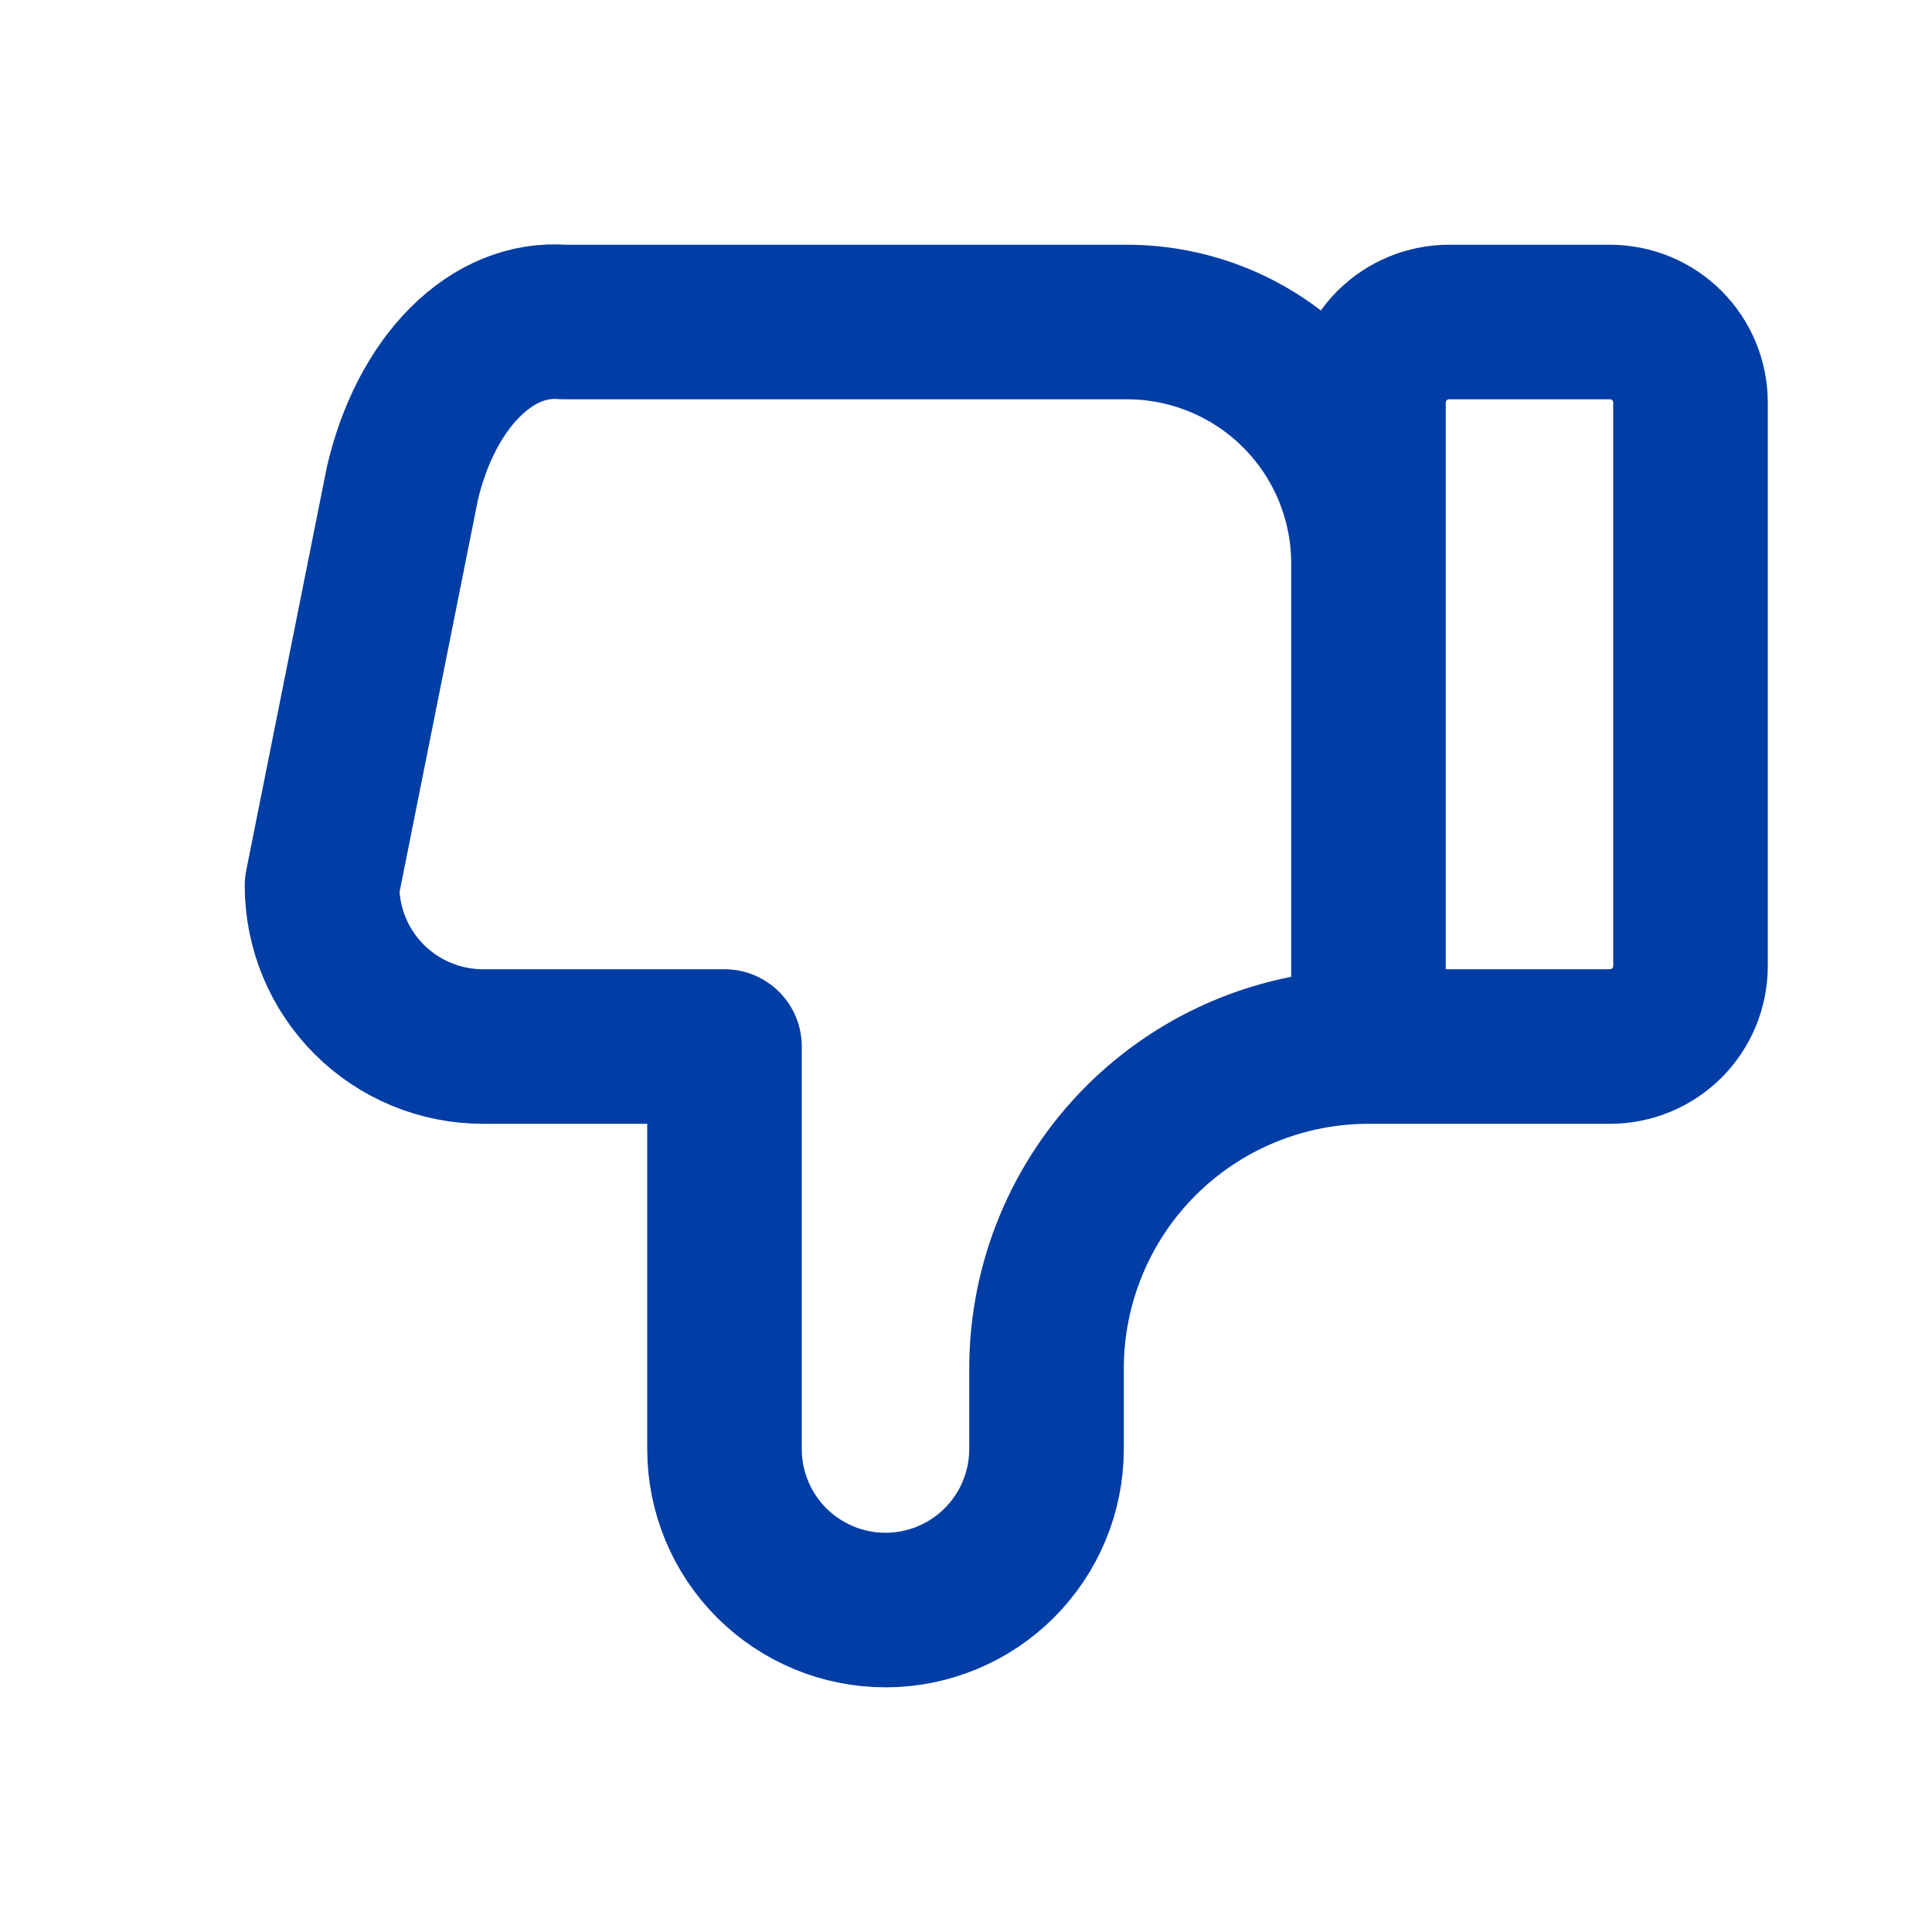
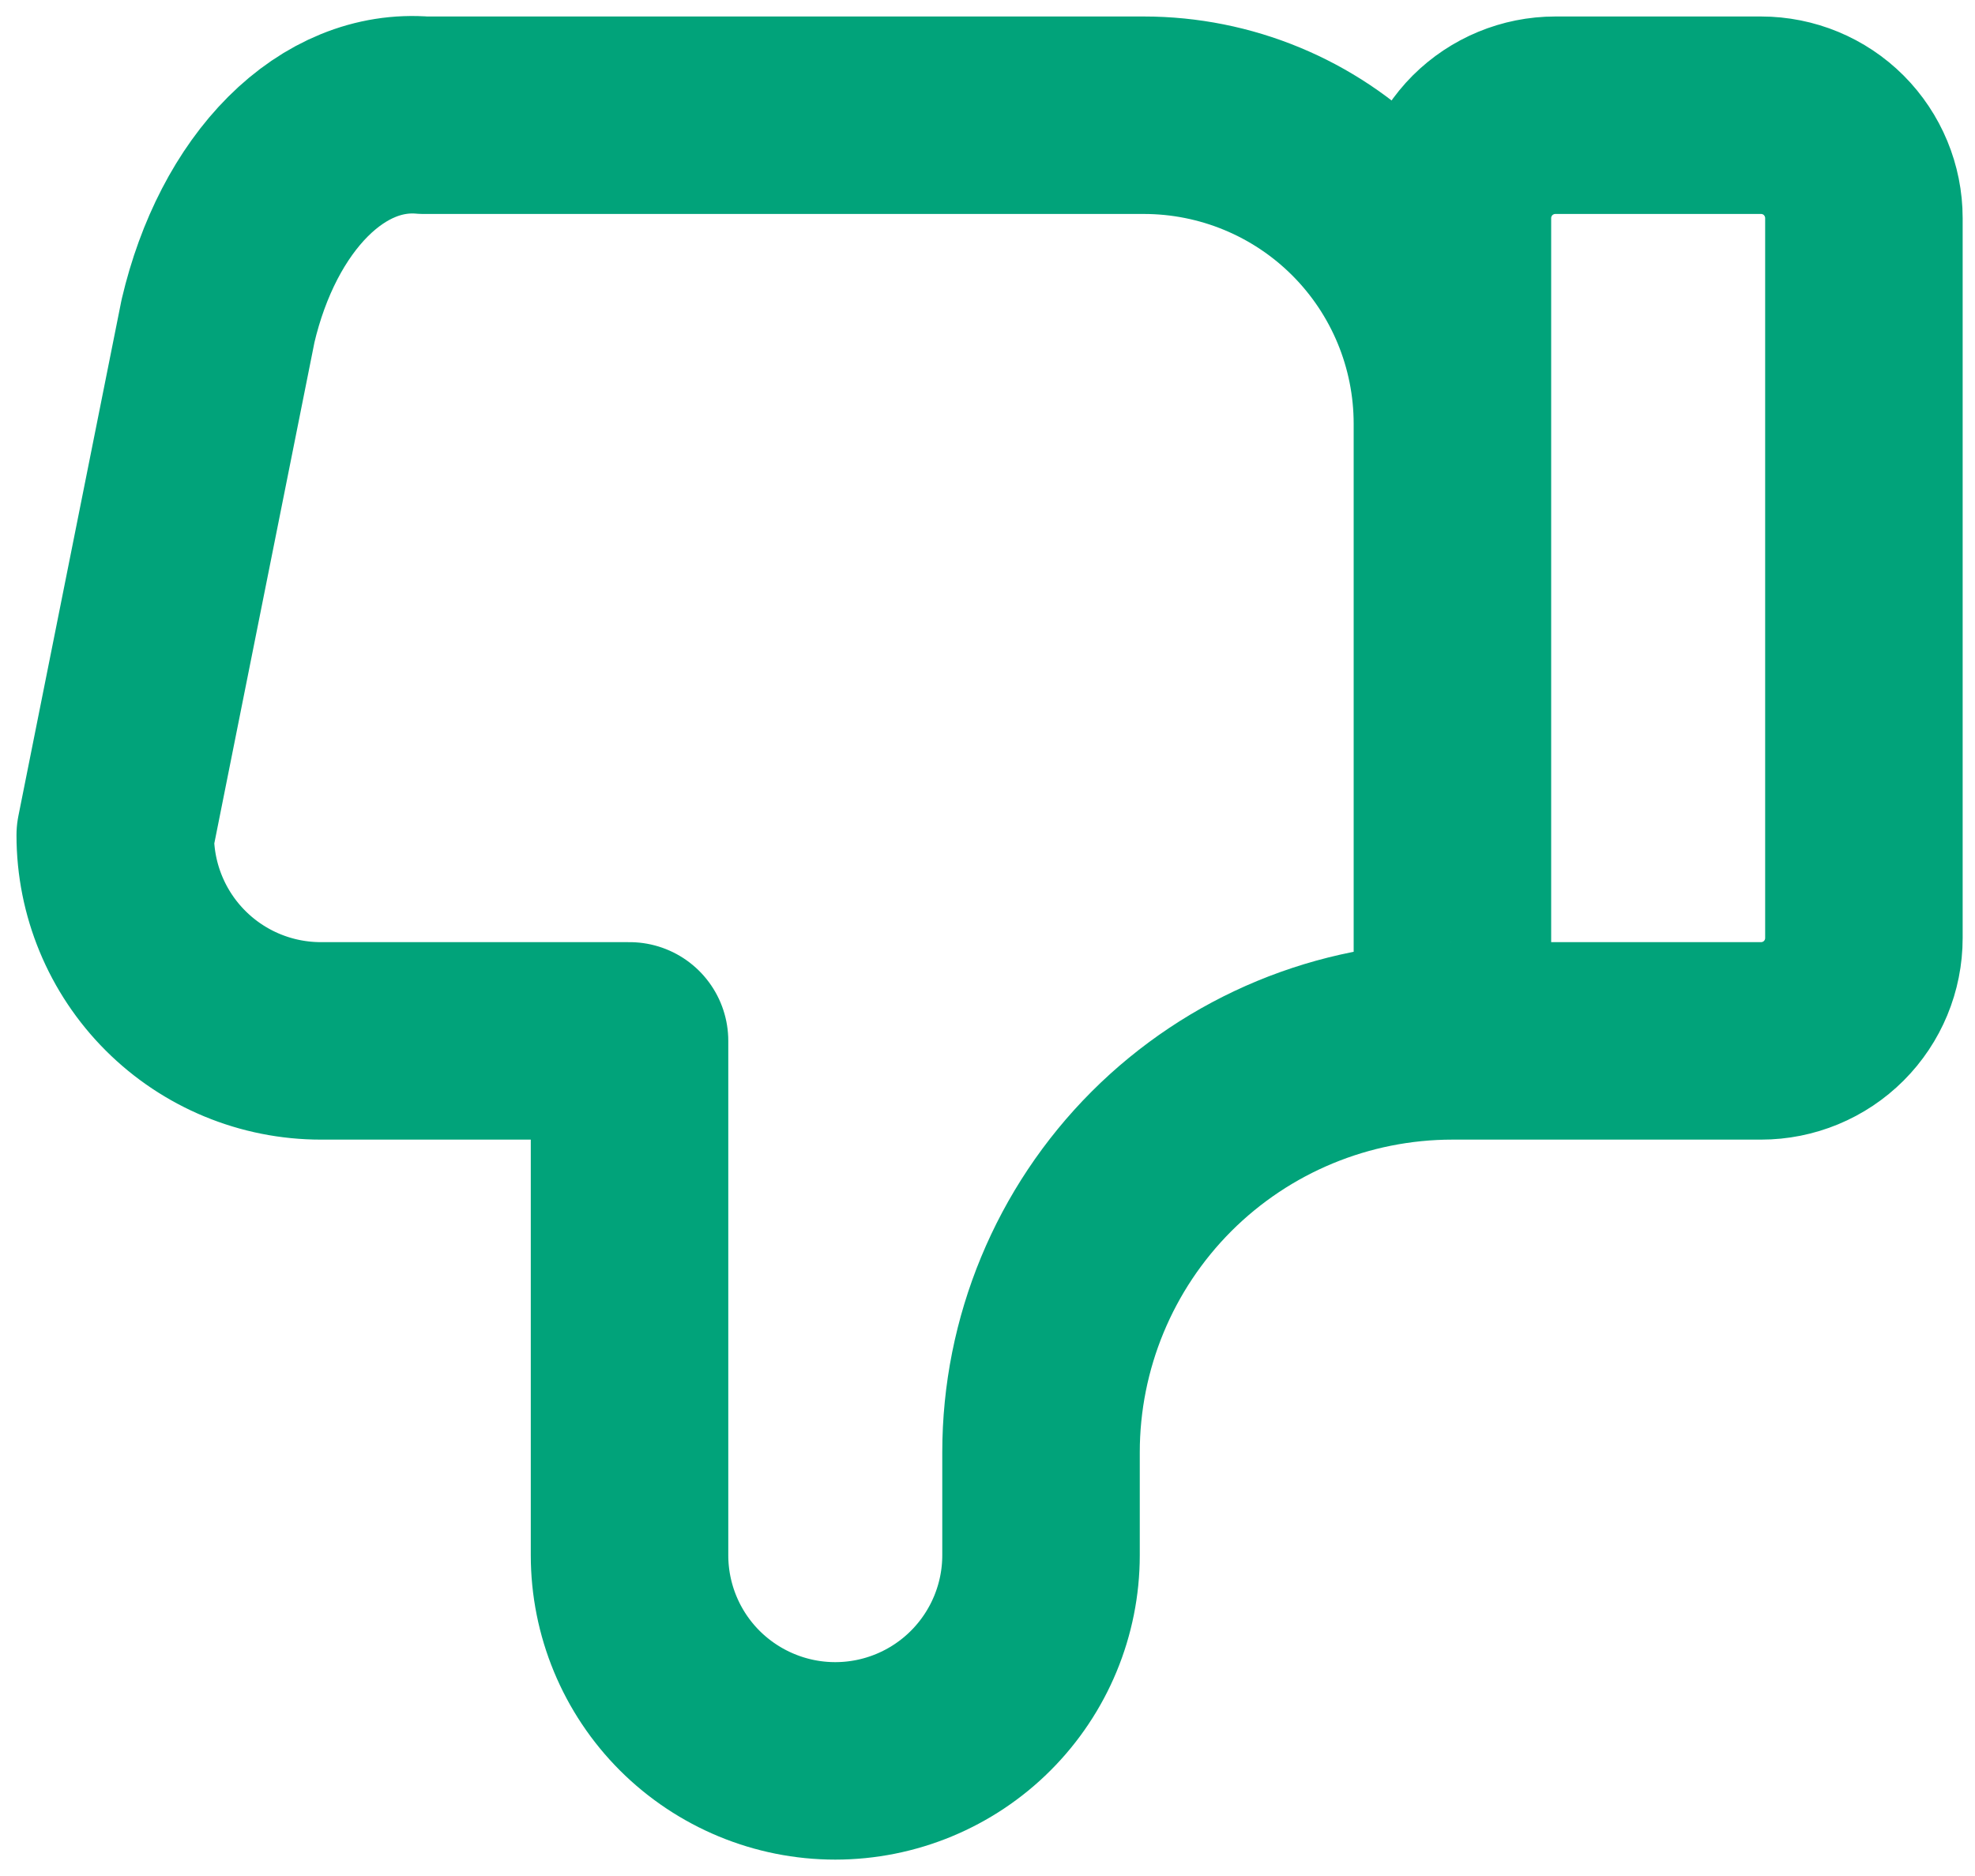
- <svg xmlns="http://www.w3.org/2000/svg" width="25" height="25" viewBox="0 0 25 25" fill="none">
-   <path d="M17.708 13.542V5.209C17.708 4.933 17.818 4.668 18.013 4.472C18.209 4.277 18.474 4.167 18.75 4.167H20.833C21.11 4.167 21.375 4.277 21.57 4.472C21.765 4.668 21.875 4.933 21.875 5.209V12.501C21.875 12.777 21.765 13.042 21.57 13.237C21.375 13.432 21.11 13.542 20.833 13.542H17.708ZM17.708 13.542C16.603 13.542 15.543 13.981 14.762 14.762C13.981 15.544 13.542 16.604 13.542 17.709V18.75C13.542 19.303 13.322 19.833 12.931 20.224C12.541 20.614 12.011 20.834 11.458 20.834C10.906 20.834 10.376 20.614 9.985 20.224C9.594 19.833 9.375 19.303 9.375 18.75V13.542H6.25C5.697 13.542 5.168 13.323 4.777 12.932C4.386 12.541 4.167 12.011 4.167 11.459L5.208 6.25C5.358 5.611 5.642 5.063 6.018 4.687C6.394 4.311 6.841 4.129 7.292 4.167H14.583C15.412 4.167 16.207 4.496 16.793 5.082C17.379 5.668 17.708 6.463 17.708 7.292" stroke="#003DA5" stroke-width="2" stroke-linecap="round" stroke-linejoin="round" />
+ <svg xmlns="http://www.w3.org/2000/svg" width="20" height="19" viewBox="0 0 20 19" fill="none">
+   <path d="M14.708 10.542V2.209C14.708 1.933 14.818 1.668 15.013 1.472C15.209 1.277 15.474 1.167 15.75 1.167H17.833C18.11 1.167 18.375 1.277 18.57 1.472C18.765 1.668 18.875 1.933 18.875 2.209V9.5C18.875 9.777 18.765 10.042 18.57 10.237C18.375 10.432 18.11 10.542 17.833 10.542H14.708ZM14.708 10.542C13.603 10.542 12.543 10.981 11.762 11.762C10.981 12.544 10.542 13.604 10.542 14.709V15.751C10.542 16.303 10.322 16.833 9.931 17.224C9.541 17.614 9.011 17.834 8.458 17.834C7.906 17.834 7.376 17.614 6.985 17.224C6.594 16.833 6.375 16.303 6.375 15.751V10.542H3.25C2.697 10.542 2.168 10.323 1.777 9.932C1.386 9.541 1.167 9.011 1.167 8.459L2.208 3.25C2.358 2.611 2.642 2.063 3.018 1.687C3.394 1.311 3.841 1.129 4.292 1.167H11.583C12.412 1.167 13.207 1.496 13.793 2.082C14.379 2.668 14.708 3.463 14.708 4.292" stroke="#01A37A" stroke-width="2" stroke-linecap="round" stroke-linejoin="round" />
</svg>
